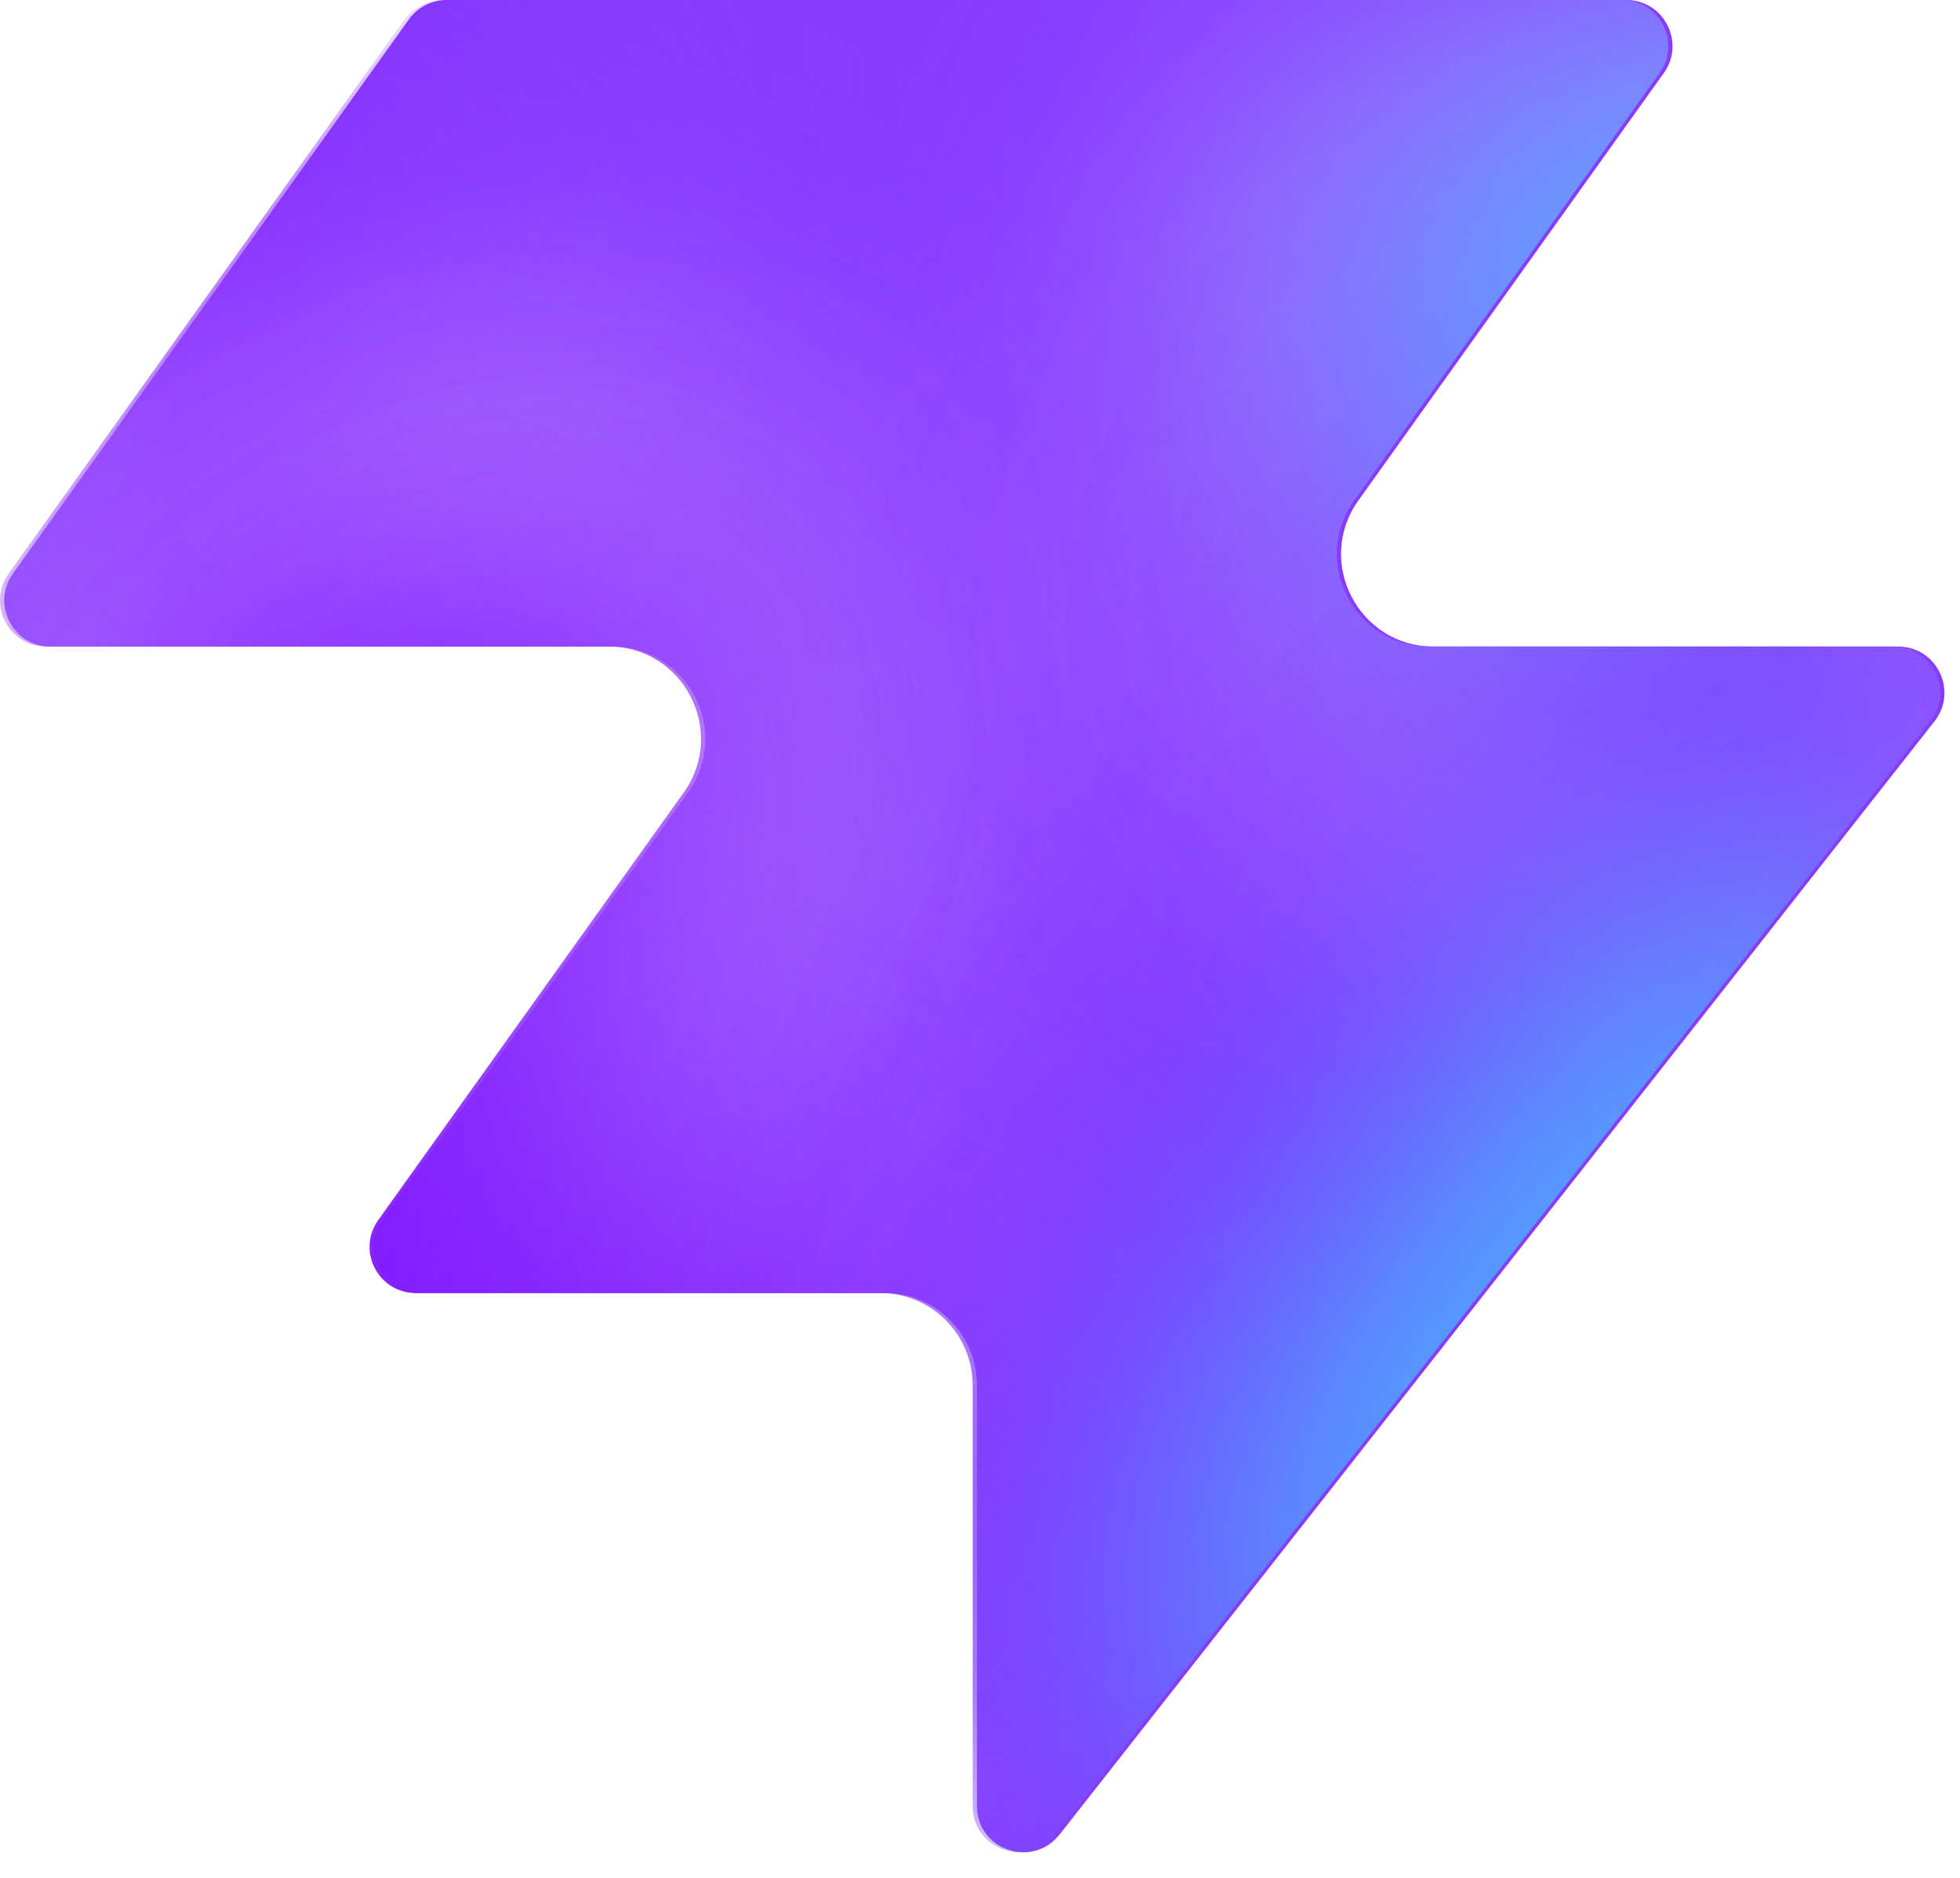
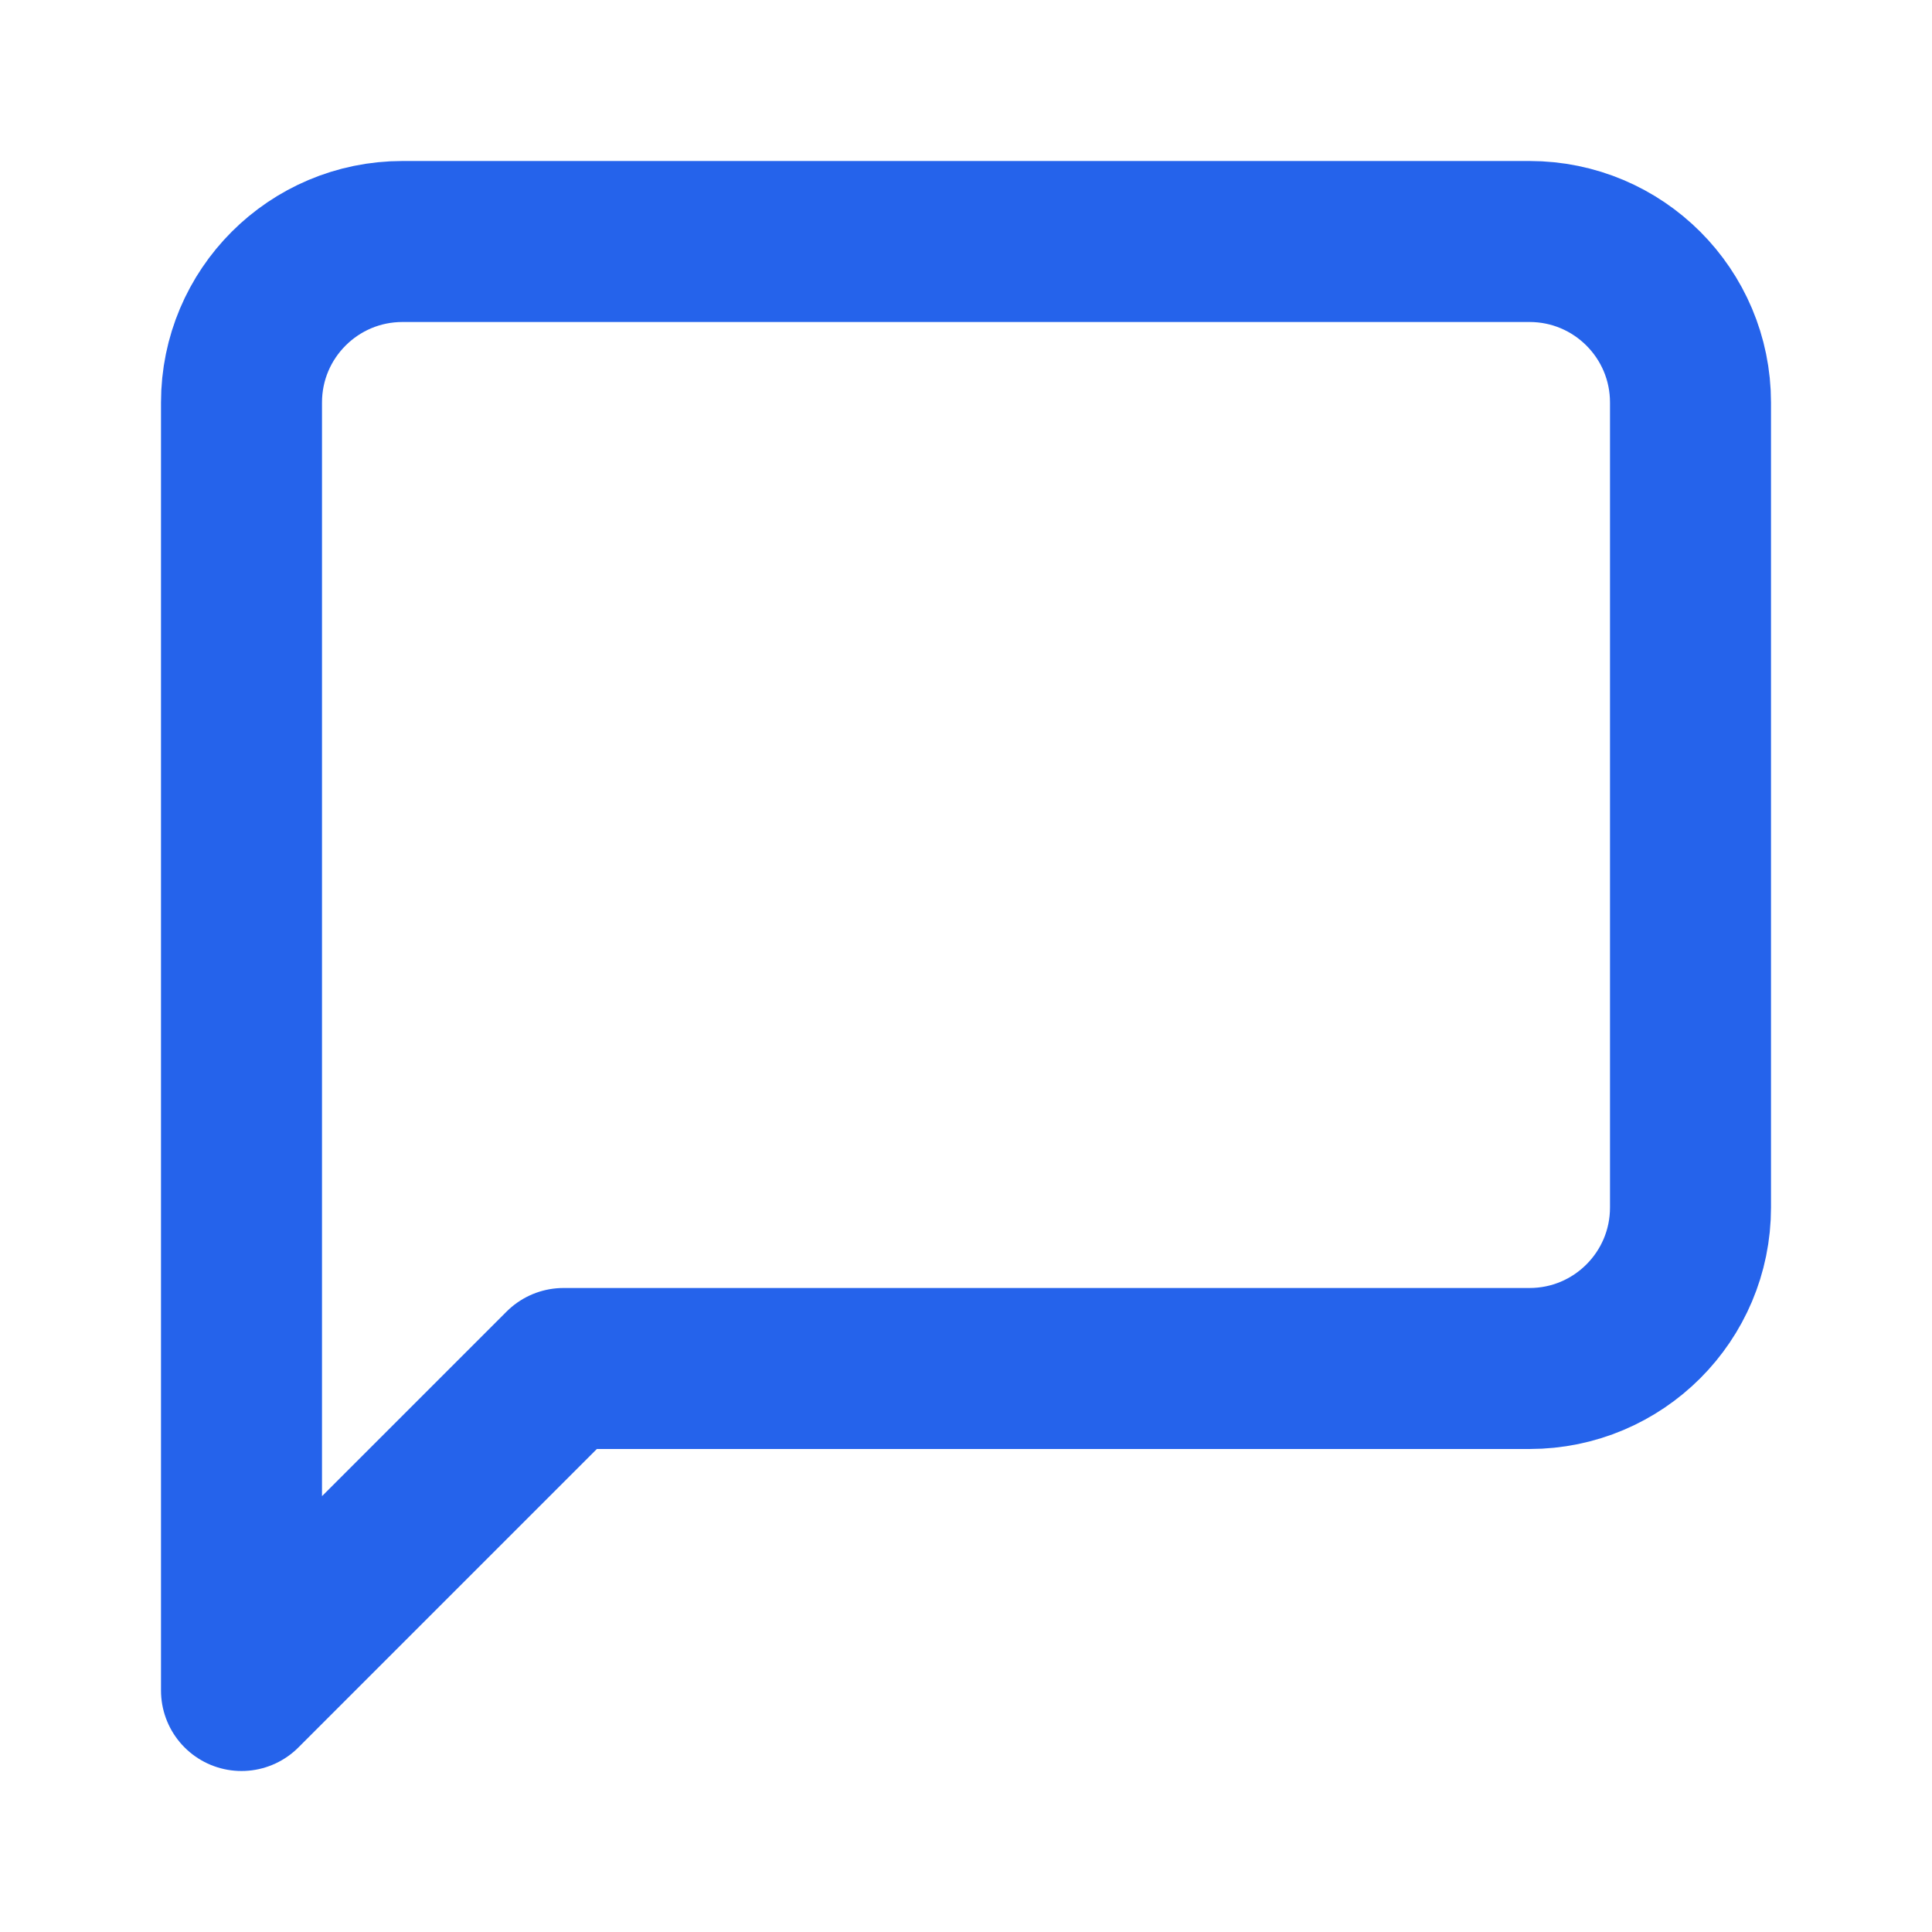
- <svg xmlns="http://www.w3.org/2000/svg" width="48" height="46" fill="none" viewBox="0 0 48 46">
-   <path fill="#863bff" d="M25.946 44.938c-.664.845-2.021.375-2.021-.698V33.937a2.26 2.26 0 0 0-2.262-2.262H10.287c-.92 0-1.456-1.04-.92-1.788l7.48-10.471c1.07-1.497 0-3.578-1.842-3.578H1.237c-.92 0-1.456-1.04-.92-1.788L10.013.474c.214-.297.556-.474.92-.474h28.894c.92 0 1.456 1.04.92 1.788l-7.48 10.471c-1.07 1.498 0 3.579 1.842 3.579h11.377c.943 0 1.473 1.088.89 1.83L25.947 44.94z" style="fill:#863bff;fill:color(display-p3 .525 .23 1);fill-opacity:1" />
-   <mask id="a" width="48" height="46" x="0" y="0" maskUnits="userSpaceOnUse" style="mask-type:alpha">
-     <path fill="#000" d="M25.842 44.938c-.664.844-2.021.375-2.021-.698V33.937a2.26 2.26 0 0 0-2.262-2.262H10.183c-.92 0-1.456-1.04-.92-1.788l7.48-10.471c1.07-1.498 0-3.579-1.842-3.579H1.133c-.92 0-1.456-1.04-.92-1.787L9.91.473c.214-.297.556-.474.92-.474h28.894c.92 0 1.456 1.04.92 1.788l-7.48 10.471c-1.07 1.498 0 3.578 1.842 3.578h11.377c.943 0 1.473 1.088.89 1.832L25.843 44.94z" style="fill:#000;fill-opacity:1" />
-   </mask>
-   <g mask="url(#a)">
-     <g filter="url(#b)">
-       <ellipse cx="5.508" cy="14.704" fill="#ede6ff" rx="5.508" ry="14.704" style="fill:#ede6ff;fill:color(display-p3 .927 .903 1);fill-opacity:1" transform="matrix(.00324 1 1 -.00324 -4.47 31.516)" />
-     </g>
-     <g filter="url(#c)">
-       <ellipse cx="10.399" cy="29.851" fill="#ede6ff" rx="10.399" ry="29.851" style="fill:#ede6ff;fill:color(display-p3 .927 .903 1);fill-opacity:1" transform="matrix(.00324 1 1 -.00324 -39.328 7.883)" />
-     </g>
-     <g filter="url(#d)">
-       <ellipse cx="5.508" cy="30.487" fill="#7e14ff" rx="5.508" ry="30.487" style="fill:#7e14ff;fill:color(display-p3 .492 .077 1);fill-opacity:1" transform="rotate(89.814 -25.913 -14.639)scale(1 -1)" />
-     </g>
-     <g filter="url(#e)">
-       <ellipse cx="5.508" cy="30.599" fill="#7e14ff" rx="5.508" ry="30.599" style="fill:#7e14ff;fill:color(display-p3 .492 .077 1);fill-opacity:1" transform="rotate(89.814 -32.644 -3.334)scale(1 -1)" />
-     </g>
-     <g filter="url(#f)">
-       <ellipse cx="5.508" cy="30.599" fill="#7e14ff" rx="5.508" ry="30.599" style="fill:#7e14ff;fill:color(display-p3 .492 .077 1);fill-opacity:1" transform="matrix(.00324 1 1 -.00324 -34.34 30.47)" />
-     </g>
-     <g filter="url(#g)">
-       <ellipse cx="14.072" cy="22.078" fill="#ede6ff" rx="14.072" ry="22.078" style="fill:#ede6ff;fill:color(display-p3 .927 .903 1);fill-opacity:1" transform="rotate(93.35 24.506 48.493)scale(-1 1)" />
-     </g>
-     <g filter="url(#h)">
-       <ellipse cx="3.47" cy="21.501" fill="#7e14ff" rx="3.47" ry="21.501" style="fill:#7e14ff;fill:color(display-p3 .492 .077 1);fill-opacity:1" transform="rotate(89.009 28.708 47.59)scale(-1 1)" />
-     </g>
-     <g filter="url(#i)">
-       <ellipse cx="3.47" cy="21.501" fill="#7e14ff" rx="3.47" ry="21.501" style="fill:#7e14ff;fill:color(display-p3 .492 .077 1);fill-opacity:1" transform="rotate(89.009 28.708 47.59)scale(-1 1)" />
-     </g>
-     <g filter="url(#j)">
-       <ellipse cx=".387" cy="8.972" fill="#7e14ff" rx="4.407" ry="29.108" style="fill:#7e14ff;fill:color(display-p3 .492 .077 1);fill-opacity:1" transform="rotate(39.51 .387 8.972)" />
-     </g>
-     <g filter="url(#k)">
-       <ellipse cx="47.523" cy="-6.092" fill="#7e14ff" rx="4.407" ry="29.108" style="fill:#7e14ff;fill:color(display-p3 .492 .077 1);fill-opacity:1" transform="rotate(37.892 47.523 -6.092)" />
-     </g>
-     <g filter="url(#l)">
-       <ellipse cx="41.412" cy="6.333" fill="#47bfff" rx="5.971" ry="9.665" style="fill:#47bfff;fill:color(display-p3 .28 .748 1);fill-opacity:1" transform="rotate(37.892 41.412 6.333)" />
-     </g>
-     <g filter="url(#m)">
-       <ellipse cx="-1.879" cy="38.332" fill="#7e14ff" rx="4.407" ry="29.108" style="fill:#7e14ff;fill:color(display-p3 .492 .077 1);fill-opacity:1" transform="rotate(37.892 -1.88 38.332)" />
-     </g>
-     <g filter="url(#n)">
-       <ellipse cx="-1.879" cy="38.332" fill="#7e14ff" rx="4.407" ry="29.108" style="fill:#7e14ff;fill:color(display-p3 .492 .077 1);fill-opacity:1" transform="rotate(37.892 -1.88 38.332)" />
-     </g>
-     <g filter="url(#o)">
-       <ellipse cx="35.651" cy="29.907" fill="#7e14ff" rx="4.407" ry="29.108" style="fill:#7e14ff;fill:color(display-p3 .492 .077 1);fill-opacity:1" transform="rotate(37.892 35.651 29.907)" />
-     </g>
-     <g filter="url(#p)">
-       <ellipse cx="38.418" cy="32.4" fill="#47bfff" rx="5.971" ry="15.297" style="fill:#47bfff;fill:color(display-p3 .28 .748 1);fill-opacity:1" transform="rotate(37.892 38.418 32.4)" />
-     </g>
-   </g>
-   <defs>
-     <filter id="b" width="60.045" height="41.654" x="-19.77" y="16.149" color-interpolation-filters="sRGB" filterUnits="userSpaceOnUse">
-       <feFlood flood-opacity="0" result="BackgroundImageFix" />
-       <feBlend in="SourceGraphic" in2="BackgroundImageFix" result="shape" />
-       <feGaussianBlur result="effect1_foregroundBlur_2002_17158" stdDeviation="7.659" />
-     </filter>
-     <filter id="c" width="90.34" height="51.437" x="-54.613" y="-7.533" color-interpolation-filters="sRGB" filterUnits="userSpaceOnUse">
-       <feFlood flood-opacity="0" result="BackgroundImageFix" />
-       <feBlend in="SourceGraphic" in2="BackgroundImageFix" result="shape" />
-       <feGaussianBlur result="effect1_foregroundBlur_2002_17158" stdDeviation="7.659" />
-     </filter>
-     <filter id="d" width="79.355" height="29.4" x="-49.64" y="2.03" color-interpolation-filters="sRGB" filterUnits="userSpaceOnUse">
-       <feFlood flood-opacity="0" result="BackgroundImageFix" />
-       <feBlend in="SourceGraphic" in2="BackgroundImageFix" result="shape" />
-       <feGaussianBlur result="effect1_foregroundBlur_2002_17158" stdDeviation="4.596" />
-     </filter>
-     <filter id="e" width="79.579" height="29.4" x="-45.045" y="20.029" color-interpolation-filters="sRGB" filterUnits="userSpaceOnUse">
-       <feFlood flood-opacity="0" result="BackgroundImageFix" />
-       <feBlend in="SourceGraphic" in2="BackgroundImageFix" result="shape" />
-       <feGaussianBlur result="effect1_foregroundBlur_2002_17158" stdDeviation="4.596" />
-     </filter>
-     <filter id="f" width="79.579" height="29.4" x="-43.513" y="21.178" color-interpolation-filters="sRGB" filterUnits="userSpaceOnUse">
-       <feFlood flood-opacity="0" result="BackgroundImageFix" />
-       <feBlend in="SourceGraphic" in2="BackgroundImageFix" result="shape" />
-       <feGaussianBlur result="effect1_foregroundBlur_2002_17158" stdDeviation="4.596" />
-     </filter>
-     <filter id="g" width="74.749" height="58.852" x="15.756" y="-17.901" color-interpolation-filters="sRGB" filterUnits="userSpaceOnUse">
-       <feFlood flood-opacity="0" result="BackgroundImageFix" />
-       <feBlend in="SourceGraphic" in2="BackgroundImageFix" result="shape" />
-       <feGaussianBlur result="effect1_foregroundBlur_2002_17158" stdDeviation="7.659" />
-     </filter>
-     <filter id="h" width="61.377" height="25.362" x="23.548" y="2.284" color-interpolation-filters="sRGB" filterUnits="userSpaceOnUse">
-       <feFlood flood-opacity="0" result="BackgroundImageFix" />
-       <feBlend in="SourceGraphic" in2="BackgroundImageFix" result="shape" />
-       <feGaussianBlur result="effect1_foregroundBlur_2002_17158" stdDeviation="4.596" />
-     </filter>
-     <filter id="i" width="61.377" height="25.362" x="23.548" y="2.284" color-interpolation-filters="sRGB" filterUnits="userSpaceOnUse">
-       <feFlood flood-opacity="0" result="BackgroundImageFix" />
-       <feBlend in="SourceGraphic" in2="BackgroundImageFix" result="shape" />
-       <feGaussianBlur result="effect1_foregroundBlur_2002_17158" stdDeviation="4.596" />
-     </filter>
-     <filter id="j" width="56.045" height="63.649" x="-27.636" y="-22.853" color-interpolation-filters="sRGB" filterUnits="userSpaceOnUse">
-       <feFlood flood-opacity="0" result="BackgroundImageFix" />
-       <feBlend in="SourceGraphic" in2="BackgroundImageFix" result="shape" />
-       <feGaussianBlur result="effect1_foregroundBlur_2002_17158" stdDeviation="4.596" />
-     </filter>
-     <filter id="k" width="54.814" height="64.646" x="20.116" y="-38.415" color-interpolation-filters="sRGB" filterUnits="userSpaceOnUse">
-       <feFlood flood-opacity="0" result="BackgroundImageFix" />
-       <feBlend in="SourceGraphic" in2="BackgroundImageFix" result="shape" />
-       <feGaussianBlur result="effect1_foregroundBlur_2002_17158" stdDeviation="4.596" />
-     </filter>
-     <filter id="l" width="33.541" height="35.313" x="24.641" y="-11.323" color-interpolation-filters="sRGB" filterUnits="userSpaceOnUse">
-       <feFlood flood-opacity="0" result="BackgroundImageFix" />
-       <feBlend in="SourceGraphic" in2="BackgroundImageFix" result="shape" />
-       <feGaussianBlur result="effect1_foregroundBlur_2002_17158" stdDeviation="4.596" />
-     </filter>
-     <filter id="m" width="54.814" height="64.646" x="-29.286" y="6.009" color-interpolation-filters="sRGB" filterUnits="userSpaceOnUse">
-       <feFlood flood-opacity="0" result="BackgroundImageFix" />
-       <feBlend in="SourceGraphic" in2="BackgroundImageFix" result="shape" />
-       <feGaussianBlur result="effect1_foregroundBlur_2002_17158" stdDeviation="4.596" />
-     </filter>
-     <filter id="n" width="54.814" height="64.646" x="-29.286" y="6.009" color-interpolation-filters="sRGB" filterUnits="userSpaceOnUse">
-       <feFlood flood-opacity="0" result="BackgroundImageFix" />
-       <feBlend in="SourceGraphic" in2="BackgroundImageFix" result="shape" />
-       <feGaussianBlur result="effect1_foregroundBlur_2002_17158" stdDeviation="4.596" />
-     </filter>
-     <filter id="o" width="54.814" height="64.646" x="8.244" y="-2.416" color-interpolation-filters="sRGB" filterUnits="userSpaceOnUse">
-       <feFlood flood-opacity="0" result="BackgroundImageFix" />
-       <feBlend in="SourceGraphic" in2="BackgroundImageFix" result="shape" />
-       <feGaussianBlur result="effect1_foregroundBlur_2002_17158" stdDeviation="4.596" />
-     </filter>
-     <filter id="p" width="39.409" height="43.623" x="18.713" y="10.588" color-interpolation-filters="sRGB" filterUnits="userSpaceOnUse">
-       <feFlood flood-opacity="0" result="BackgroundImageFix" />
-       <feBlend in="SourceGraphic" in2="BackgroundImageFix" result="shape" />
-       <feGaussianBlur result="effect1_foregroundBlur_2002_17158" stdDeviation="4.596" />
-     </filter>
-   </defs>
+ <svg xmlns="http://www.w3.org/2000/svg" viewBox="0 0 24 24" fill="none" stroke="#2563eb" stroke-width="2" stroke-linecap="round" stroke-linejoin="round">
+   <path d="M21 15a2 2 0 0 1-2 2H7l-4 4V5a2 2 0 0 1 2-2h14a2 2 0 0 1 2 2z" />
</svg>
